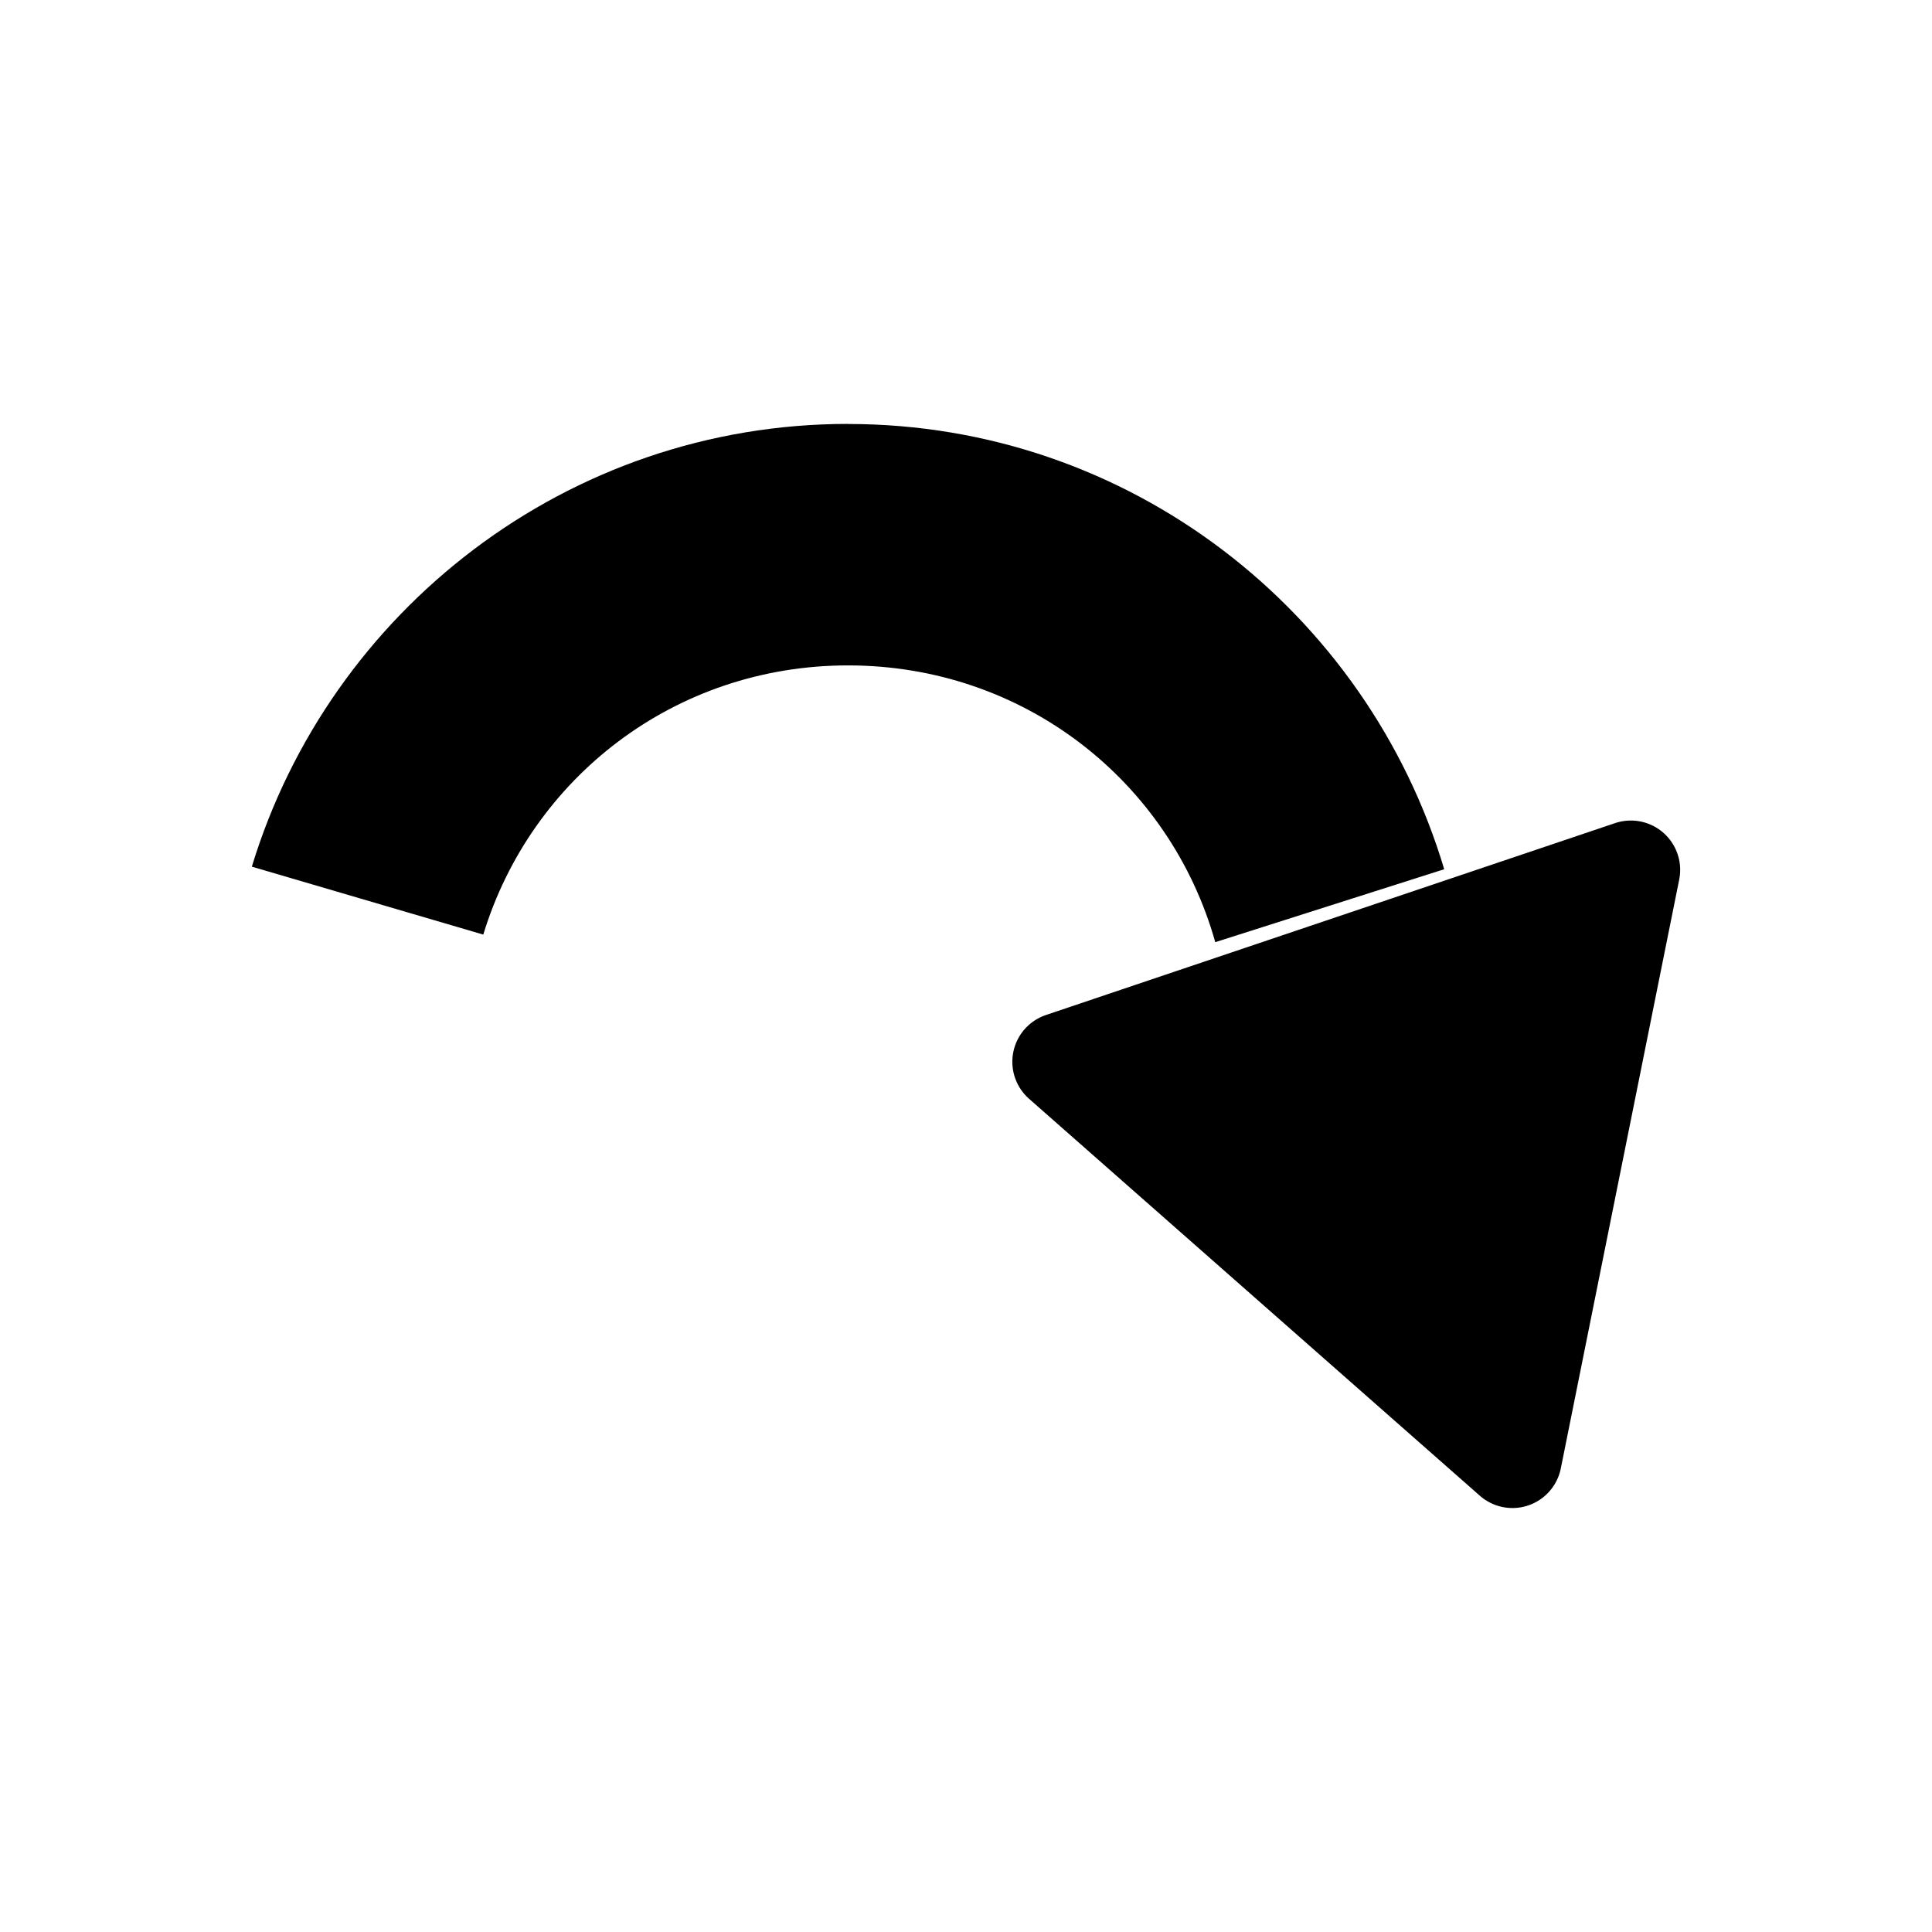
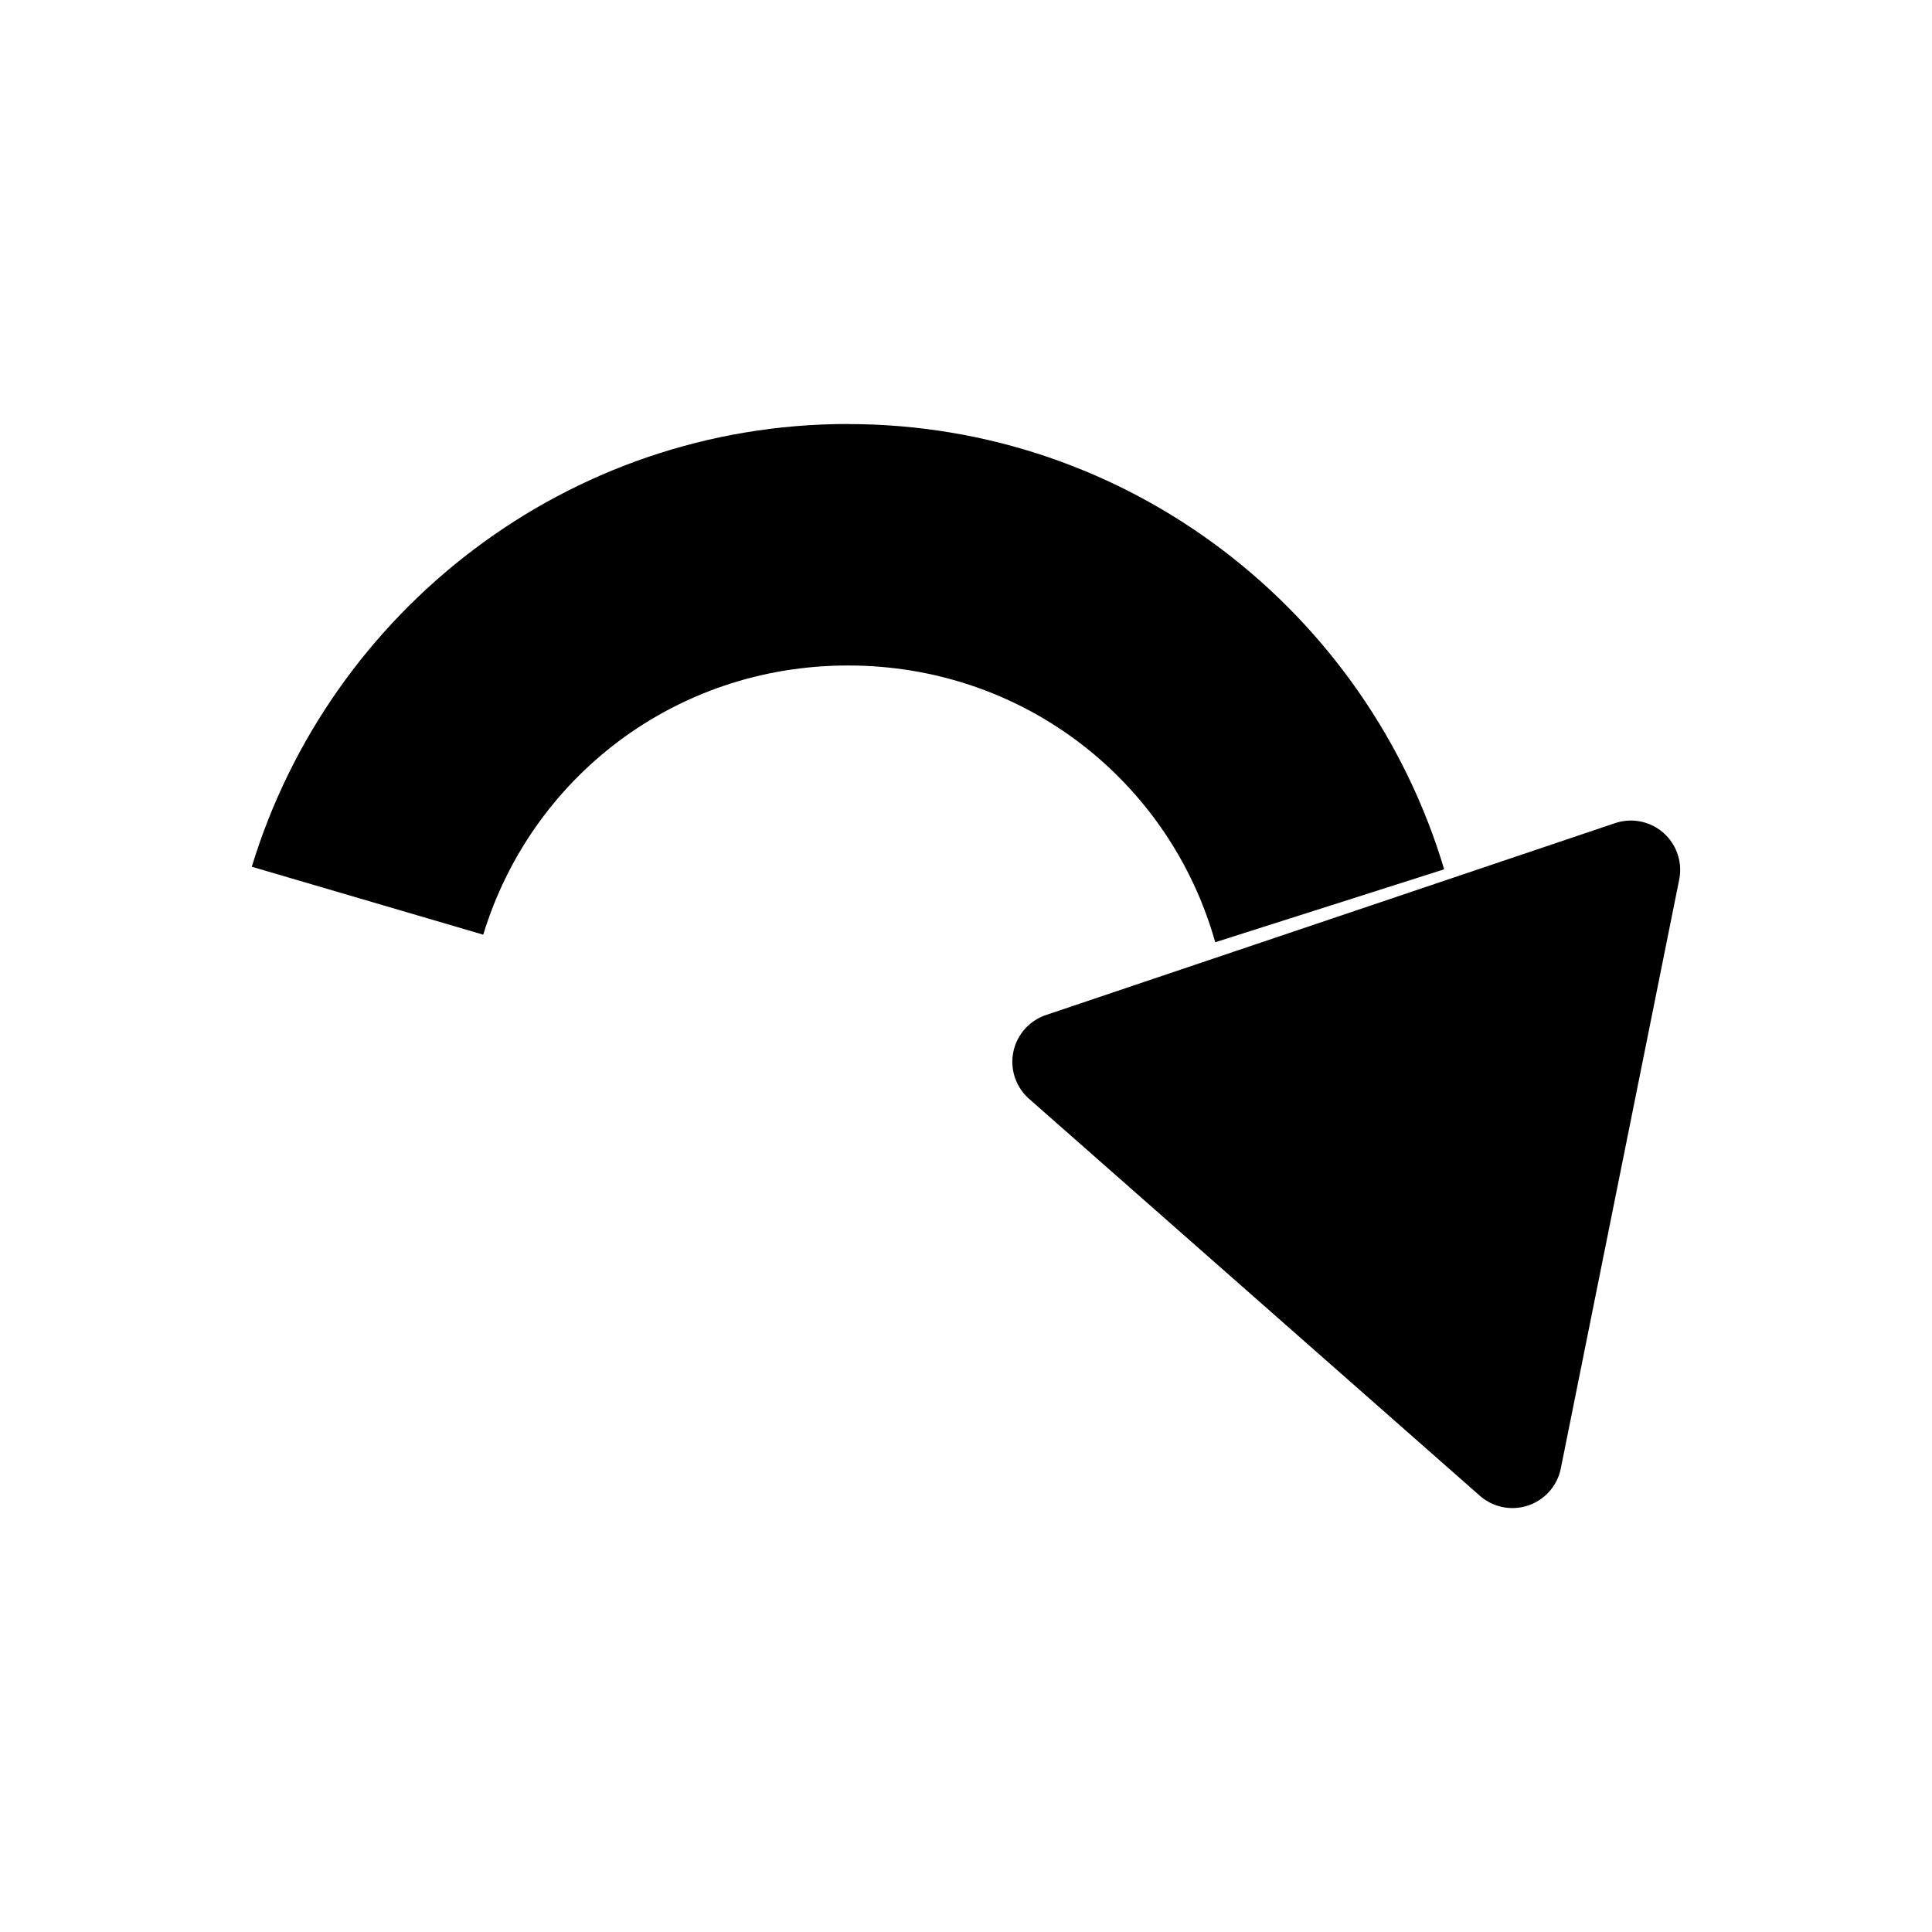
<svg xmlns="http://www.w3.org/2000/svg" width="24" height="24" id="svg4744" version="1.1">
  <defs id="defs4746">
    <linearGradient id="linearGradient4964">
      <stop style="stop-color:#ffffff;stop-opacity:1;" offset="0" id="stop4966" />
      <stop style="stop-color:#000000;stop-opacity:1;" offset="1" id="stop4968" />
    </linearGradient>
  </defs>
  <g id="layer1" transform="translate(0,-1028.362)">
-     <rect style="fill:none;stroke:none" id="rect2996-9-4-7" width="23.04" height="23.04" x="-23.52" y="1028.842" ry="3.727" transform="scale(-1,1)" />
-     <g id="g3420" transform="matrix(1,0,0,-1,-2.796515,1238.83)">
-       <path id="path3883-5-6-5-8-2" d="m 13.331,205.201 c 3.497,0 6.45,-2.334 7.406,-5.531 l -2.844,-0.906 c -0.562,1.997 -2.375,3.438 -4.562,3.438 -2.151,0 -3.938,-1.398 -4.531,-3.344 l -2.875,0.844 c 0.967,3.179 3.922,5.5 7.406,5.5 z" style="font-size:medium;font-style:normal;font-variant:normal;font-weight:normal;font-stretch:normal;text-indent:0;text-align:start;text-decoration:none;line-height:normal;letter-spacing:normal;word-spacing:normal;text-transform:none;direction:ltr;block-progression:tb;writing-mode:lr-tb;text-anchor:start;baseline-shift:baseline;color:#000000;fill:#000000;fill-opacity:1;stroke:none;stroke-width:3;marker:none;visibility:visible;display:inline;overflow:visible;enable-background:accumulate;font-family:Sans;-inkscape-font-specification:Sans" />
-       <path transform="matrix(2.322784,0.7831875,-0.7831875,2.322784,326.8934,-77.78876)" d="m -81.291,146.857 -1.522,0 -1.522,0 0.761,-1.318 0.761,-1.318 0.761,1.318 z" id="path3911-8-4-8-4" style="fill:#000000;fill-opacity:1;stroke:#000000;stroke-width:0.5;stroke-linecap:round;stroke-linejoin:round;stroke-miterlimit:4;stroke-opacity:1;stroke-dasharray:none;stroke-dashoffset:0" />
-     </g>
+     <g id="g4242-2" transform="matrix(1.350455,0,0,1.350455,-35.31869,569.3091)" style="fill:none;stroke:#b3b3b3;stroke-opacity:1" />
+     <rect style="fill:none;stroke:none" id="rect2996-9-4-7-2" width="23.04" height="23.04" x="-23.52" y="1028.842" ry="3.727" transform="scale(-1,1)" />
+     <path style="font-size:medium;font-style:normal;font-variant:normal;font-weight:normal;font-stretch:normal;text-indent:0;text-align:start;text-decoration:none;line-height:normal;letter-spacing:normal;word-spacing:normal;text-transform:none;direction:ltr;block-progression:tb;writing-mode:lr-tb;text-anchor:start;baseline-shift:baseline;color:#000000;fill:#000000;fill-opacity:1;stroke:none;stroke-width:3;marker:none;visibility:visible;display:inline;overflow:visible;enable-background:accumulate;font-family:Sans;-inkscape-font-specification:Sans" d="m 10.534,1033.63 c 3.497,0 6.45,2.334 7.406,5.531 l -2.844,0.906 c -0.562,-1.997 -2.375,-3.438 -4.562,-3.438 -2.151,0 -3.938,1.397 -4.531,3.344 l -2.875,-0.844 c 0.967,-3.179 3.922,-5.5 7.406,-5.5 z" id="path3883-5-6-5-8-2-8" />
+     <path style="fill:#000000;fill-opacity:1;stroke:#000000;stroke-width:0.5;stroke-linecap:round;stroke-linejoin:round;stroke-miterlimit:4;stroke-opacity:1;stroke-dasharray:none;stroke-dashoffset:0" id="path3911-8-4-8-4-1" d="m -81.291,146.857 -1.522,0 -1.522,0 0.761,-1.318 0.761,-1.318 0.761,1.318 z" transform="matrix(2.322784,-0.7831875,-0.7831875,-2.322784,324.0969,1316.619)" />
  </g>
</svg>
